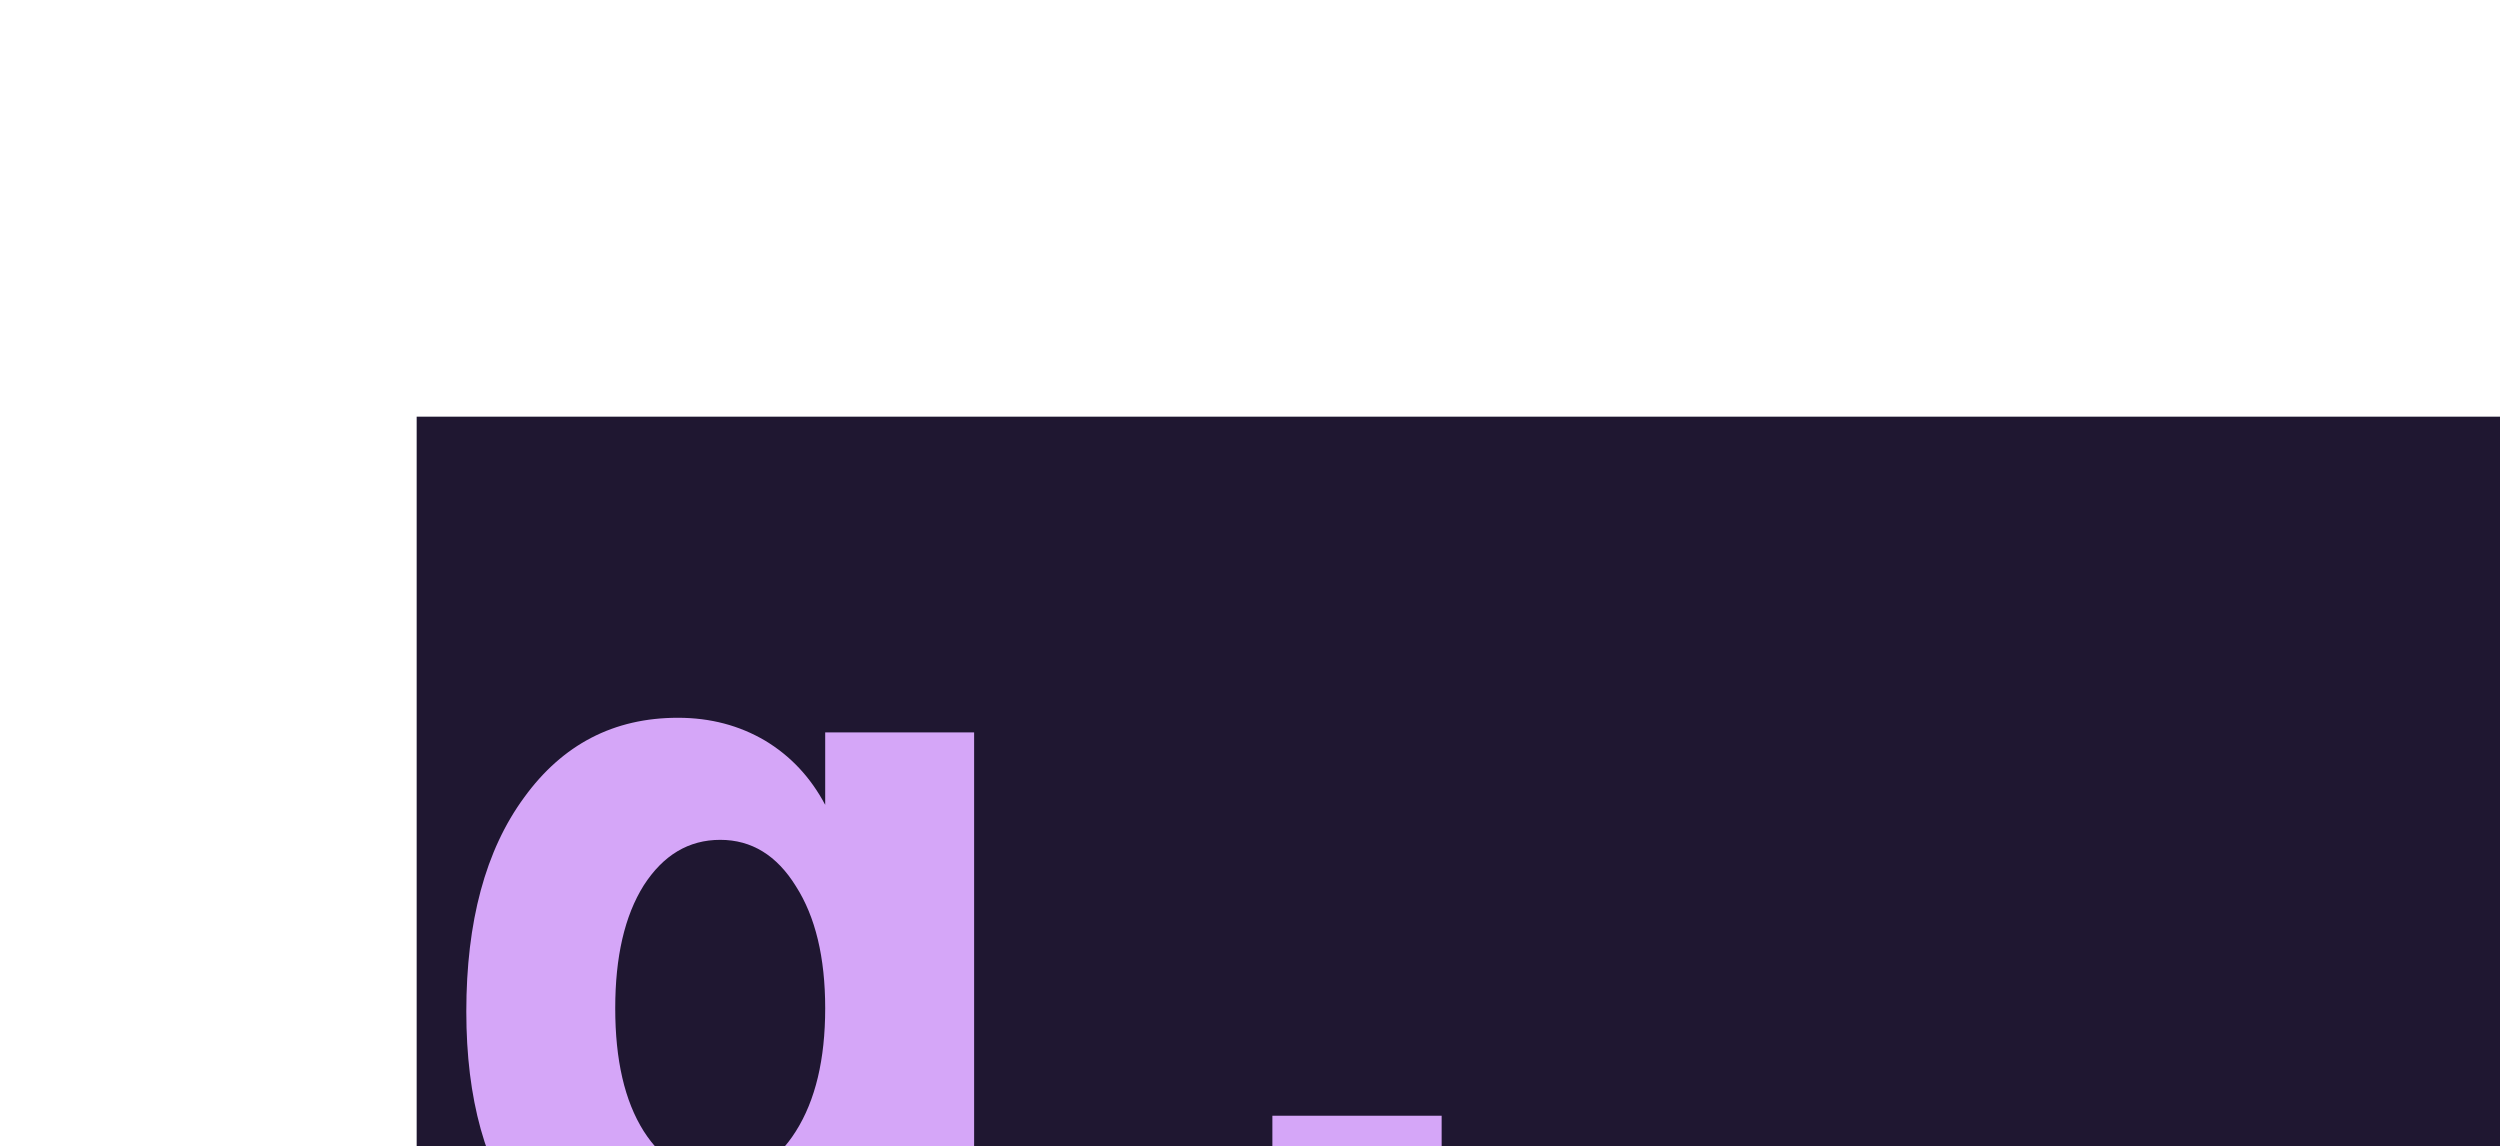
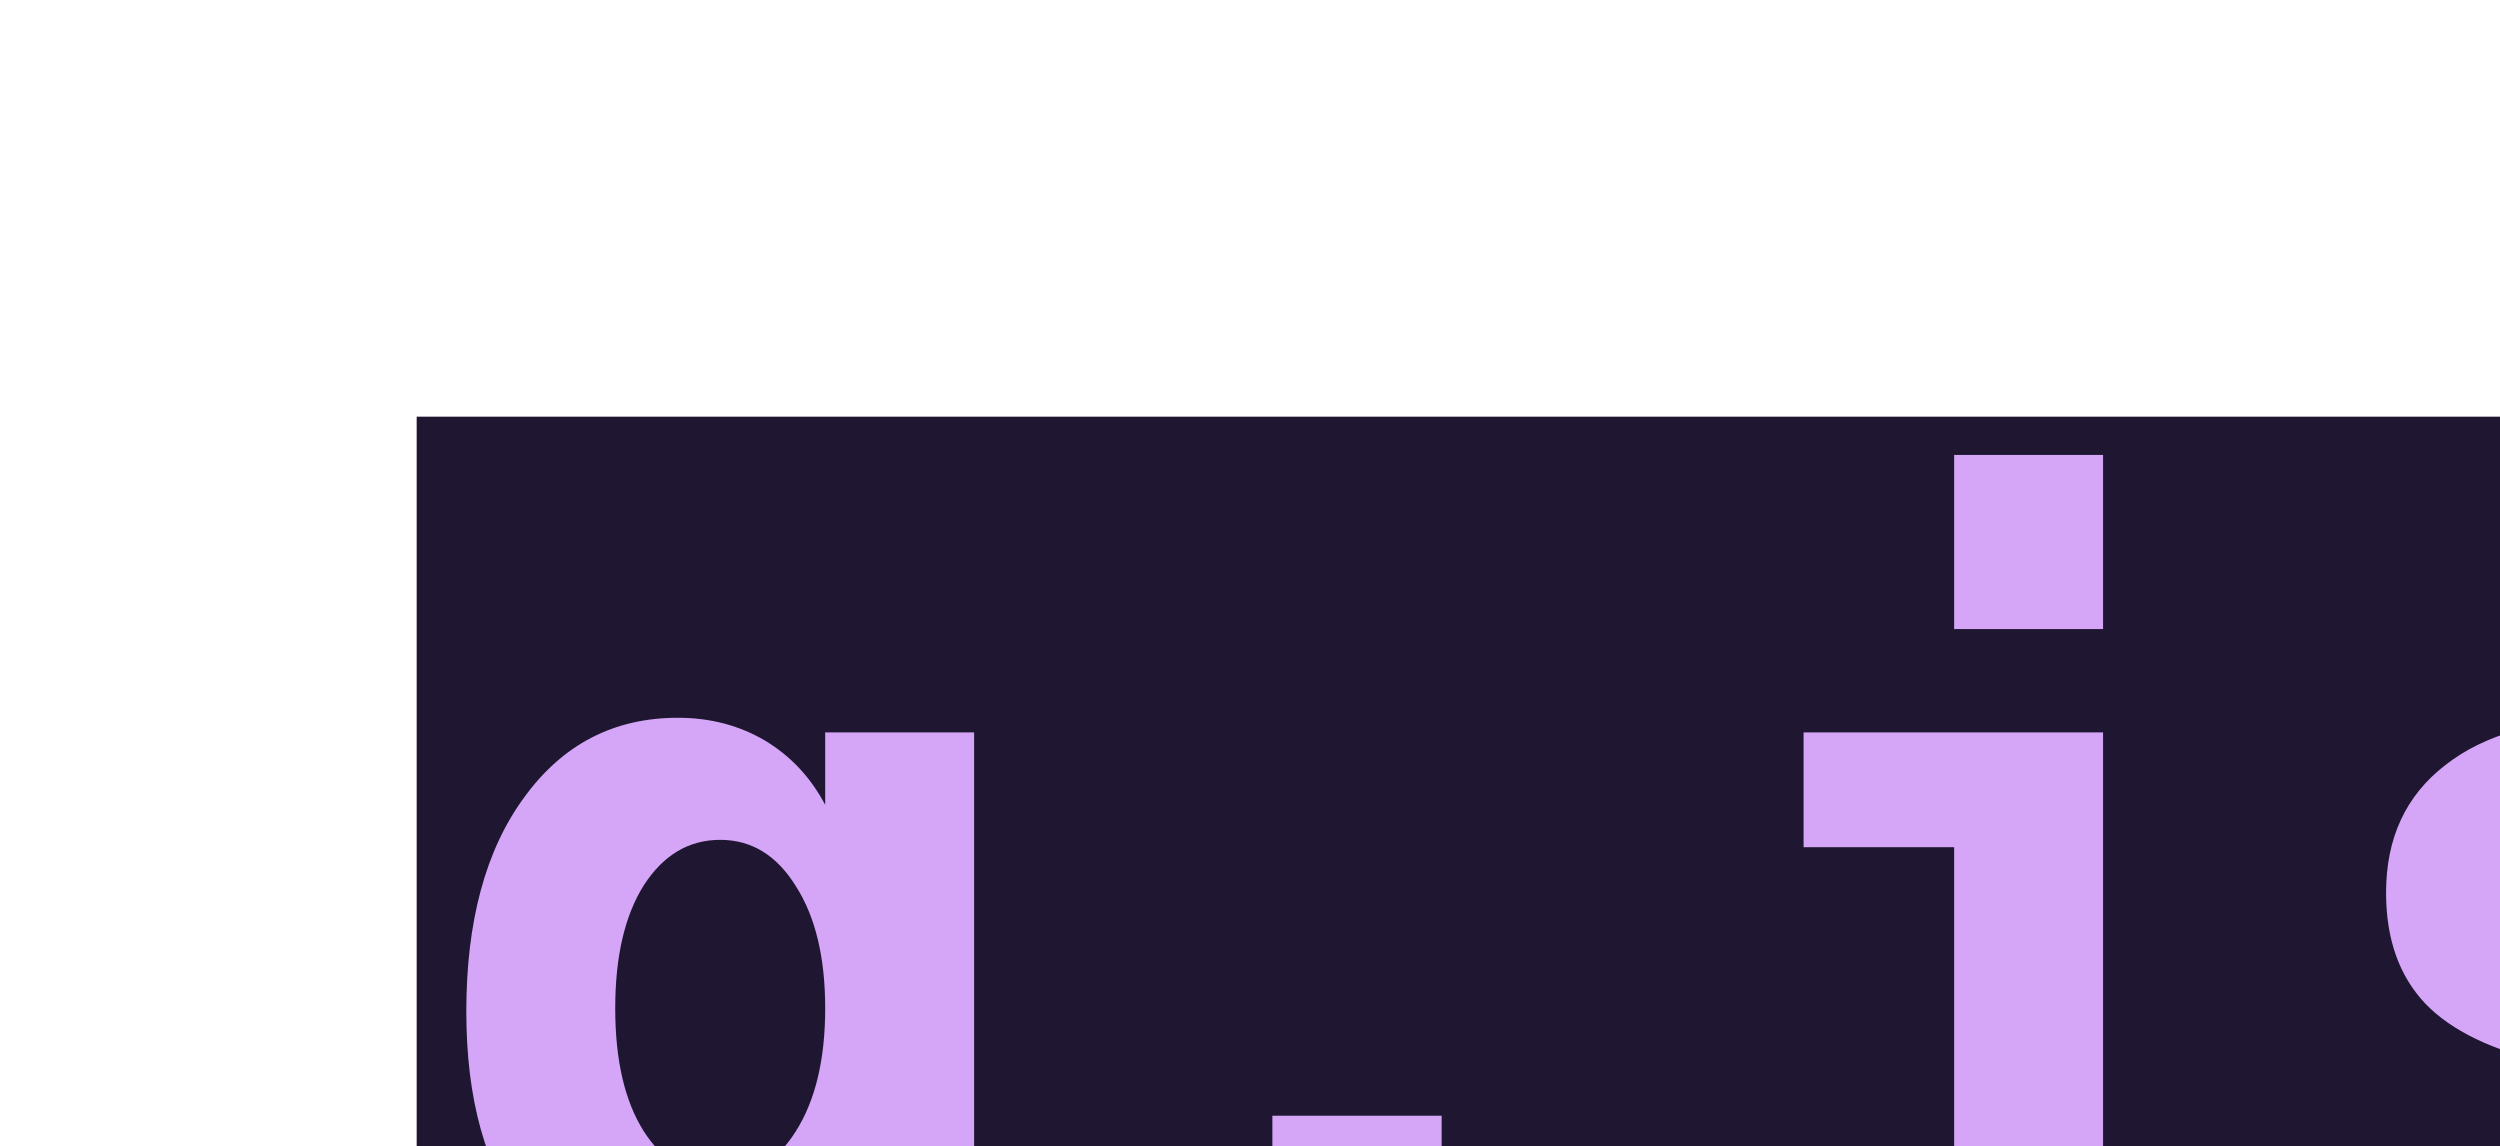
<svg xmlns="http://www.w3.org/2000/svg">
  <defs>
</defs>
  <g fill="none" stroke="black" stroke-width="1" fill-rule="evenodd" stroke-linecap="square" stroke-linejoin="bevel">
    <g fill="#000000" fill-opacity="1" stroke="#000000" stroke-opacity="1" stroke-width="1" stroke-linecap="square" stroke-linejoin="miter" stroke-miterlimit="2" transform="matrix(1,0,0,1,0,0)">
</g>
    <g fill="#000000" fill-opacity="1" stroke="#000000" stroke-opacity="1" stroke-width="1" stroke-linecap="square" stroke-linejoin="miter" stroke-miterlimit="2" transform="matrix(1,0,0,1,0,0)">
</g>
    <g fill="#000000" fill-opacity="1" stroke="#000000" stroke-opacity="1" stroke-width="1" stroke-linecap="square" stroke-linejoin="miter" stroke-miterlimit="2" transform="matrix(1,0,0,1,0,0)">
</g>
    <g fill="#1f1731" fill-opacity="1" stroke="none" transform="matrix(1,0,0,1,0,0)">
      <path vector-effect="none" fill-rule="evenodd" d="M8,8 L56,8 L56,30 L8,30 L8,8" />
    </g>
    <g fill="#d5a6f8" fill-opacity="1" stroke="#d5a6f8" stroke-opacity="1" stroke-width="1" stroke-linecap="square" stroke-linejoin="bevel" transform="matrix(1,0,0,1,0,0)">
-       <text fill="#d5a6f8" fill-opacity="1" stroke="none" xml:space="preserve" x="8" y="25" font-family="monospace" font-size="20" font-weight="900" font-style="normal">g.</text>
+       <text fill="#d5a6f8" fill-opacity="1" stroke="none" xml:space="preserve" x="8" y="25" font-family="monospace" font-size="20" font-weight="900" font-style="normal">g.js</text>
    </g>
    <g fill="#000000" fill-opacity="1" stroke="#000000" stroke-opacity="1" stroke-width="1" stroke-linecap="square" stroke-linejoin="miter" stroke-miterlimit="2" transform="matrix(1,0,0,1,0,0)">
</g>
    <g fill="#000000" fill-opacity="1" stroke="#000000" stroke-opacity="1" stroke-width="1" stroke-linecap="square" stroke-linejoin="miter" stroke-miterlimit="2" transform="matrix(1,0,0,1,0,0)">
</g>
    <g fill="#000000" fill-opacity="1" stroke="#000000" stroke-opacity="1" stroke-width="1" stroke-linecap="square" stroke-linejoin="miter" stroke-miterlimit="2" transform="matrix(1,0,0,1,0,0)">
</g>
  </g>
</svg>
